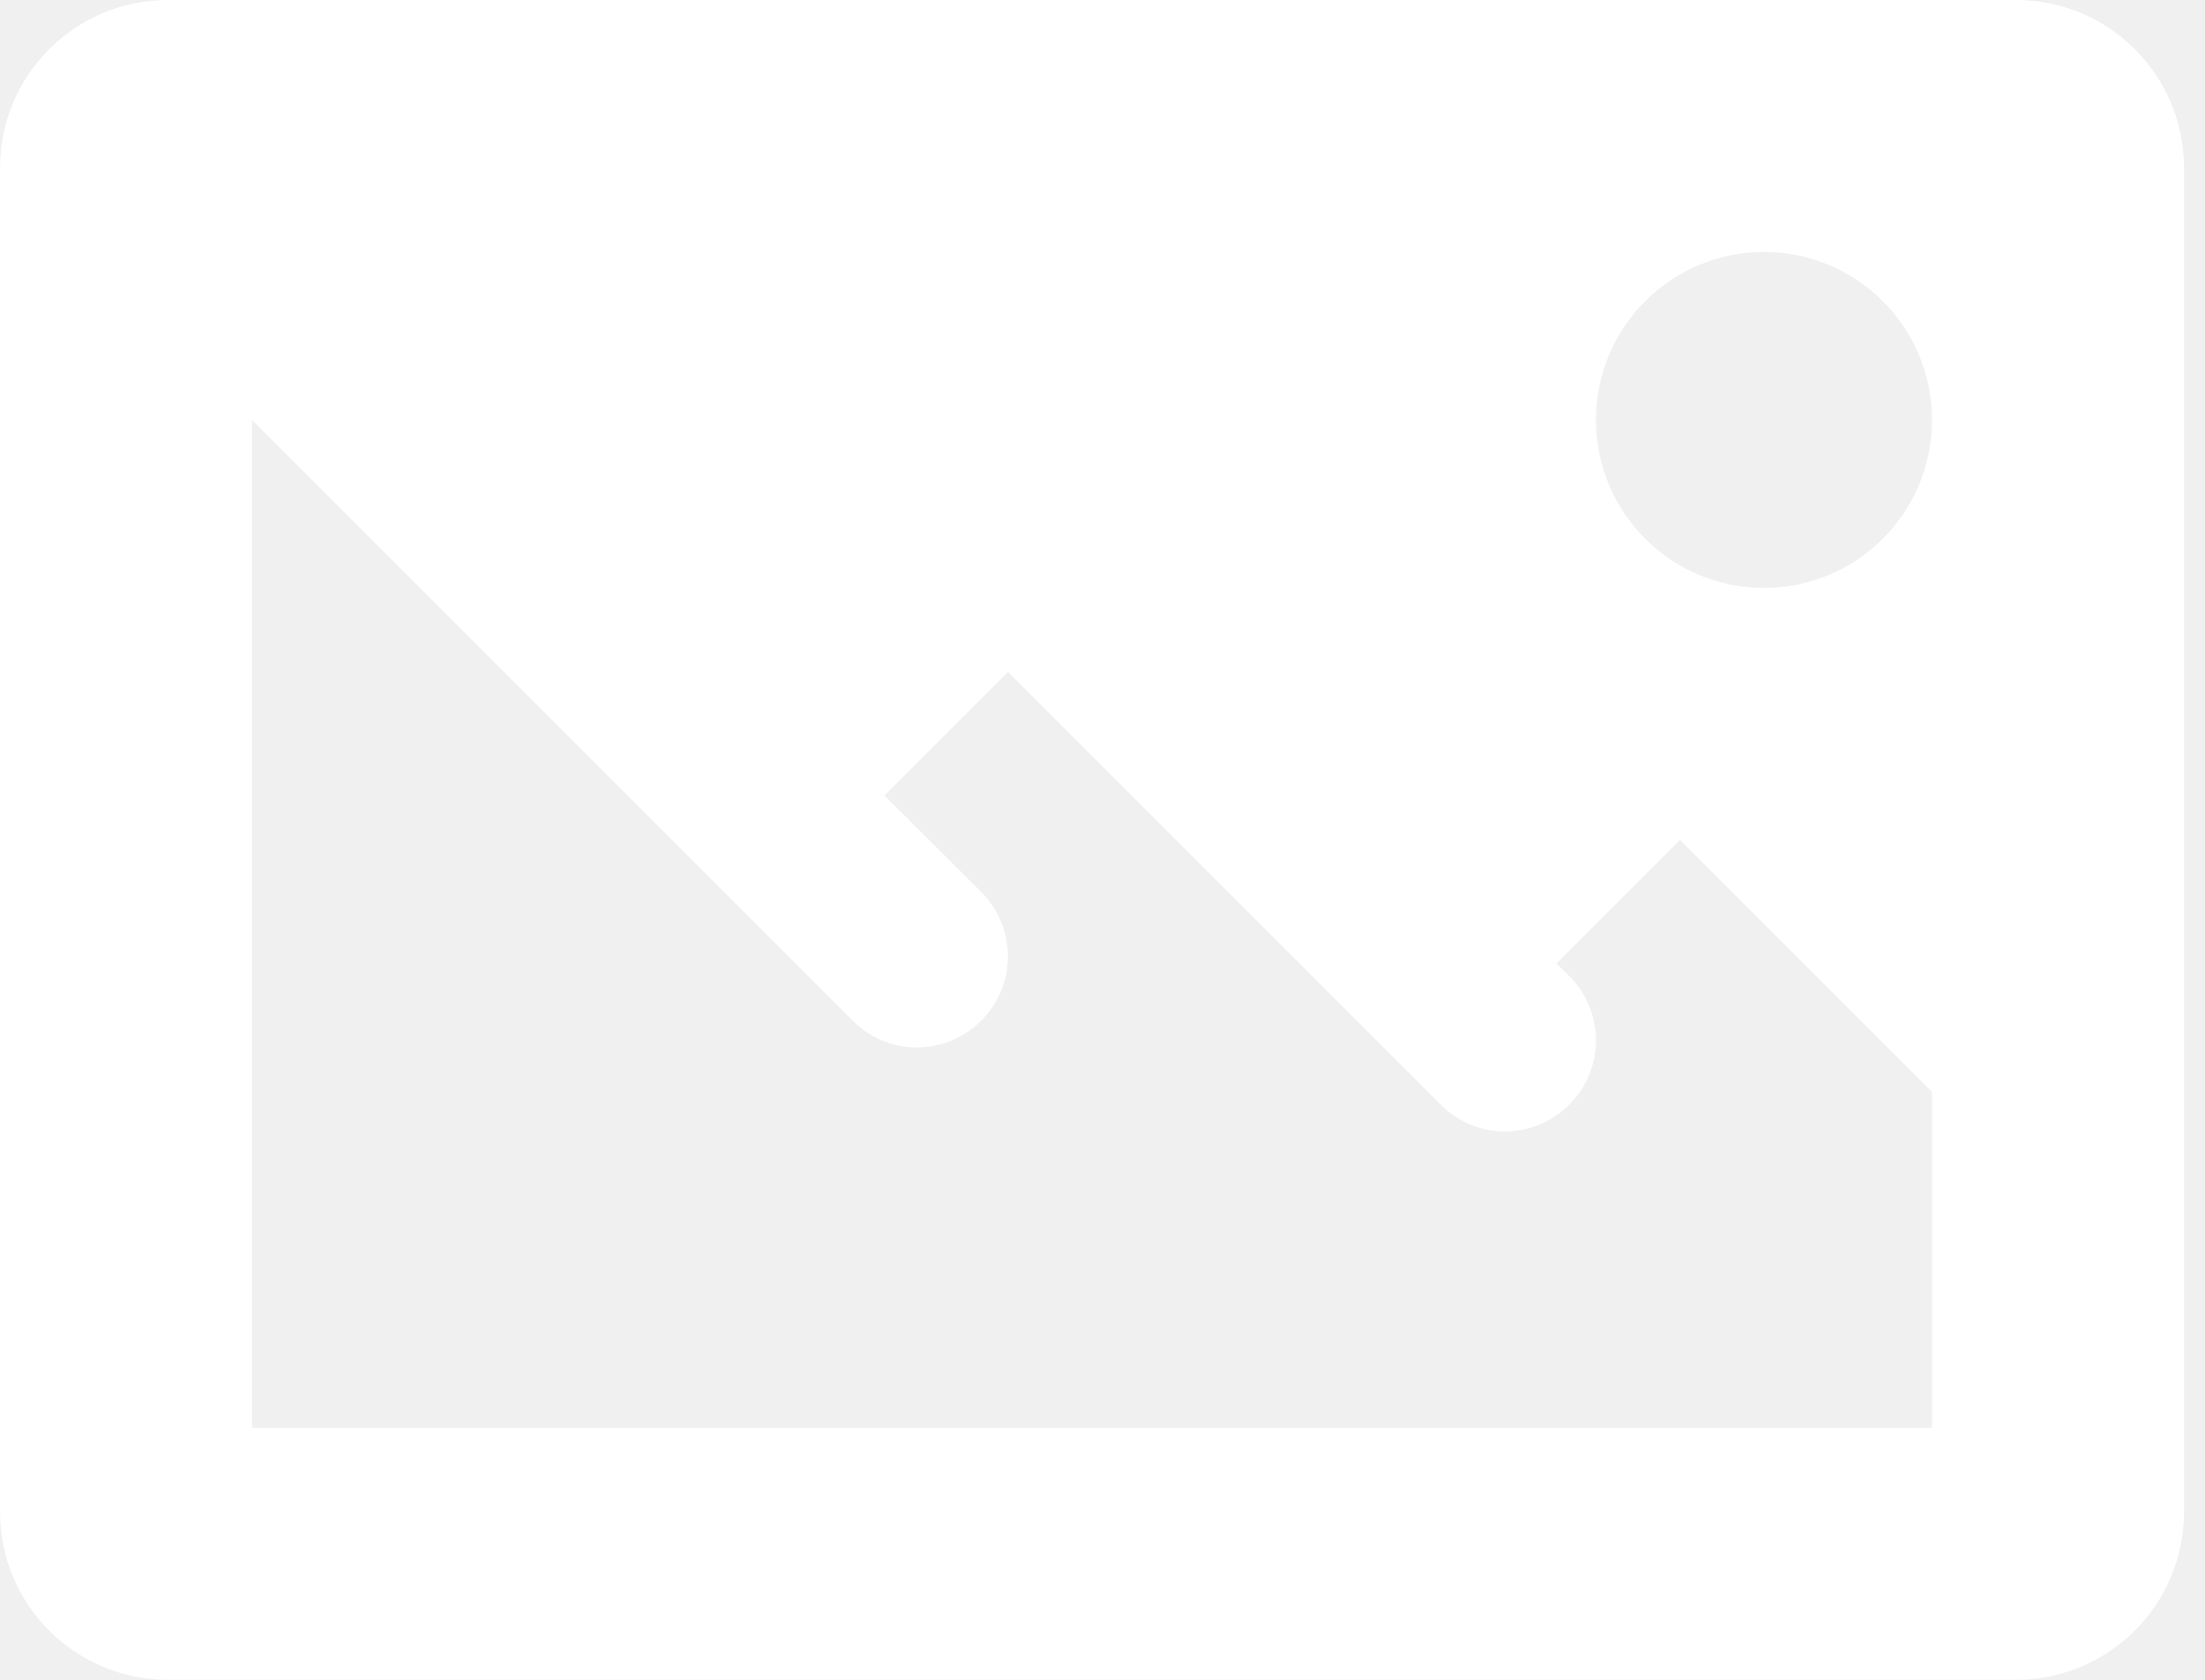
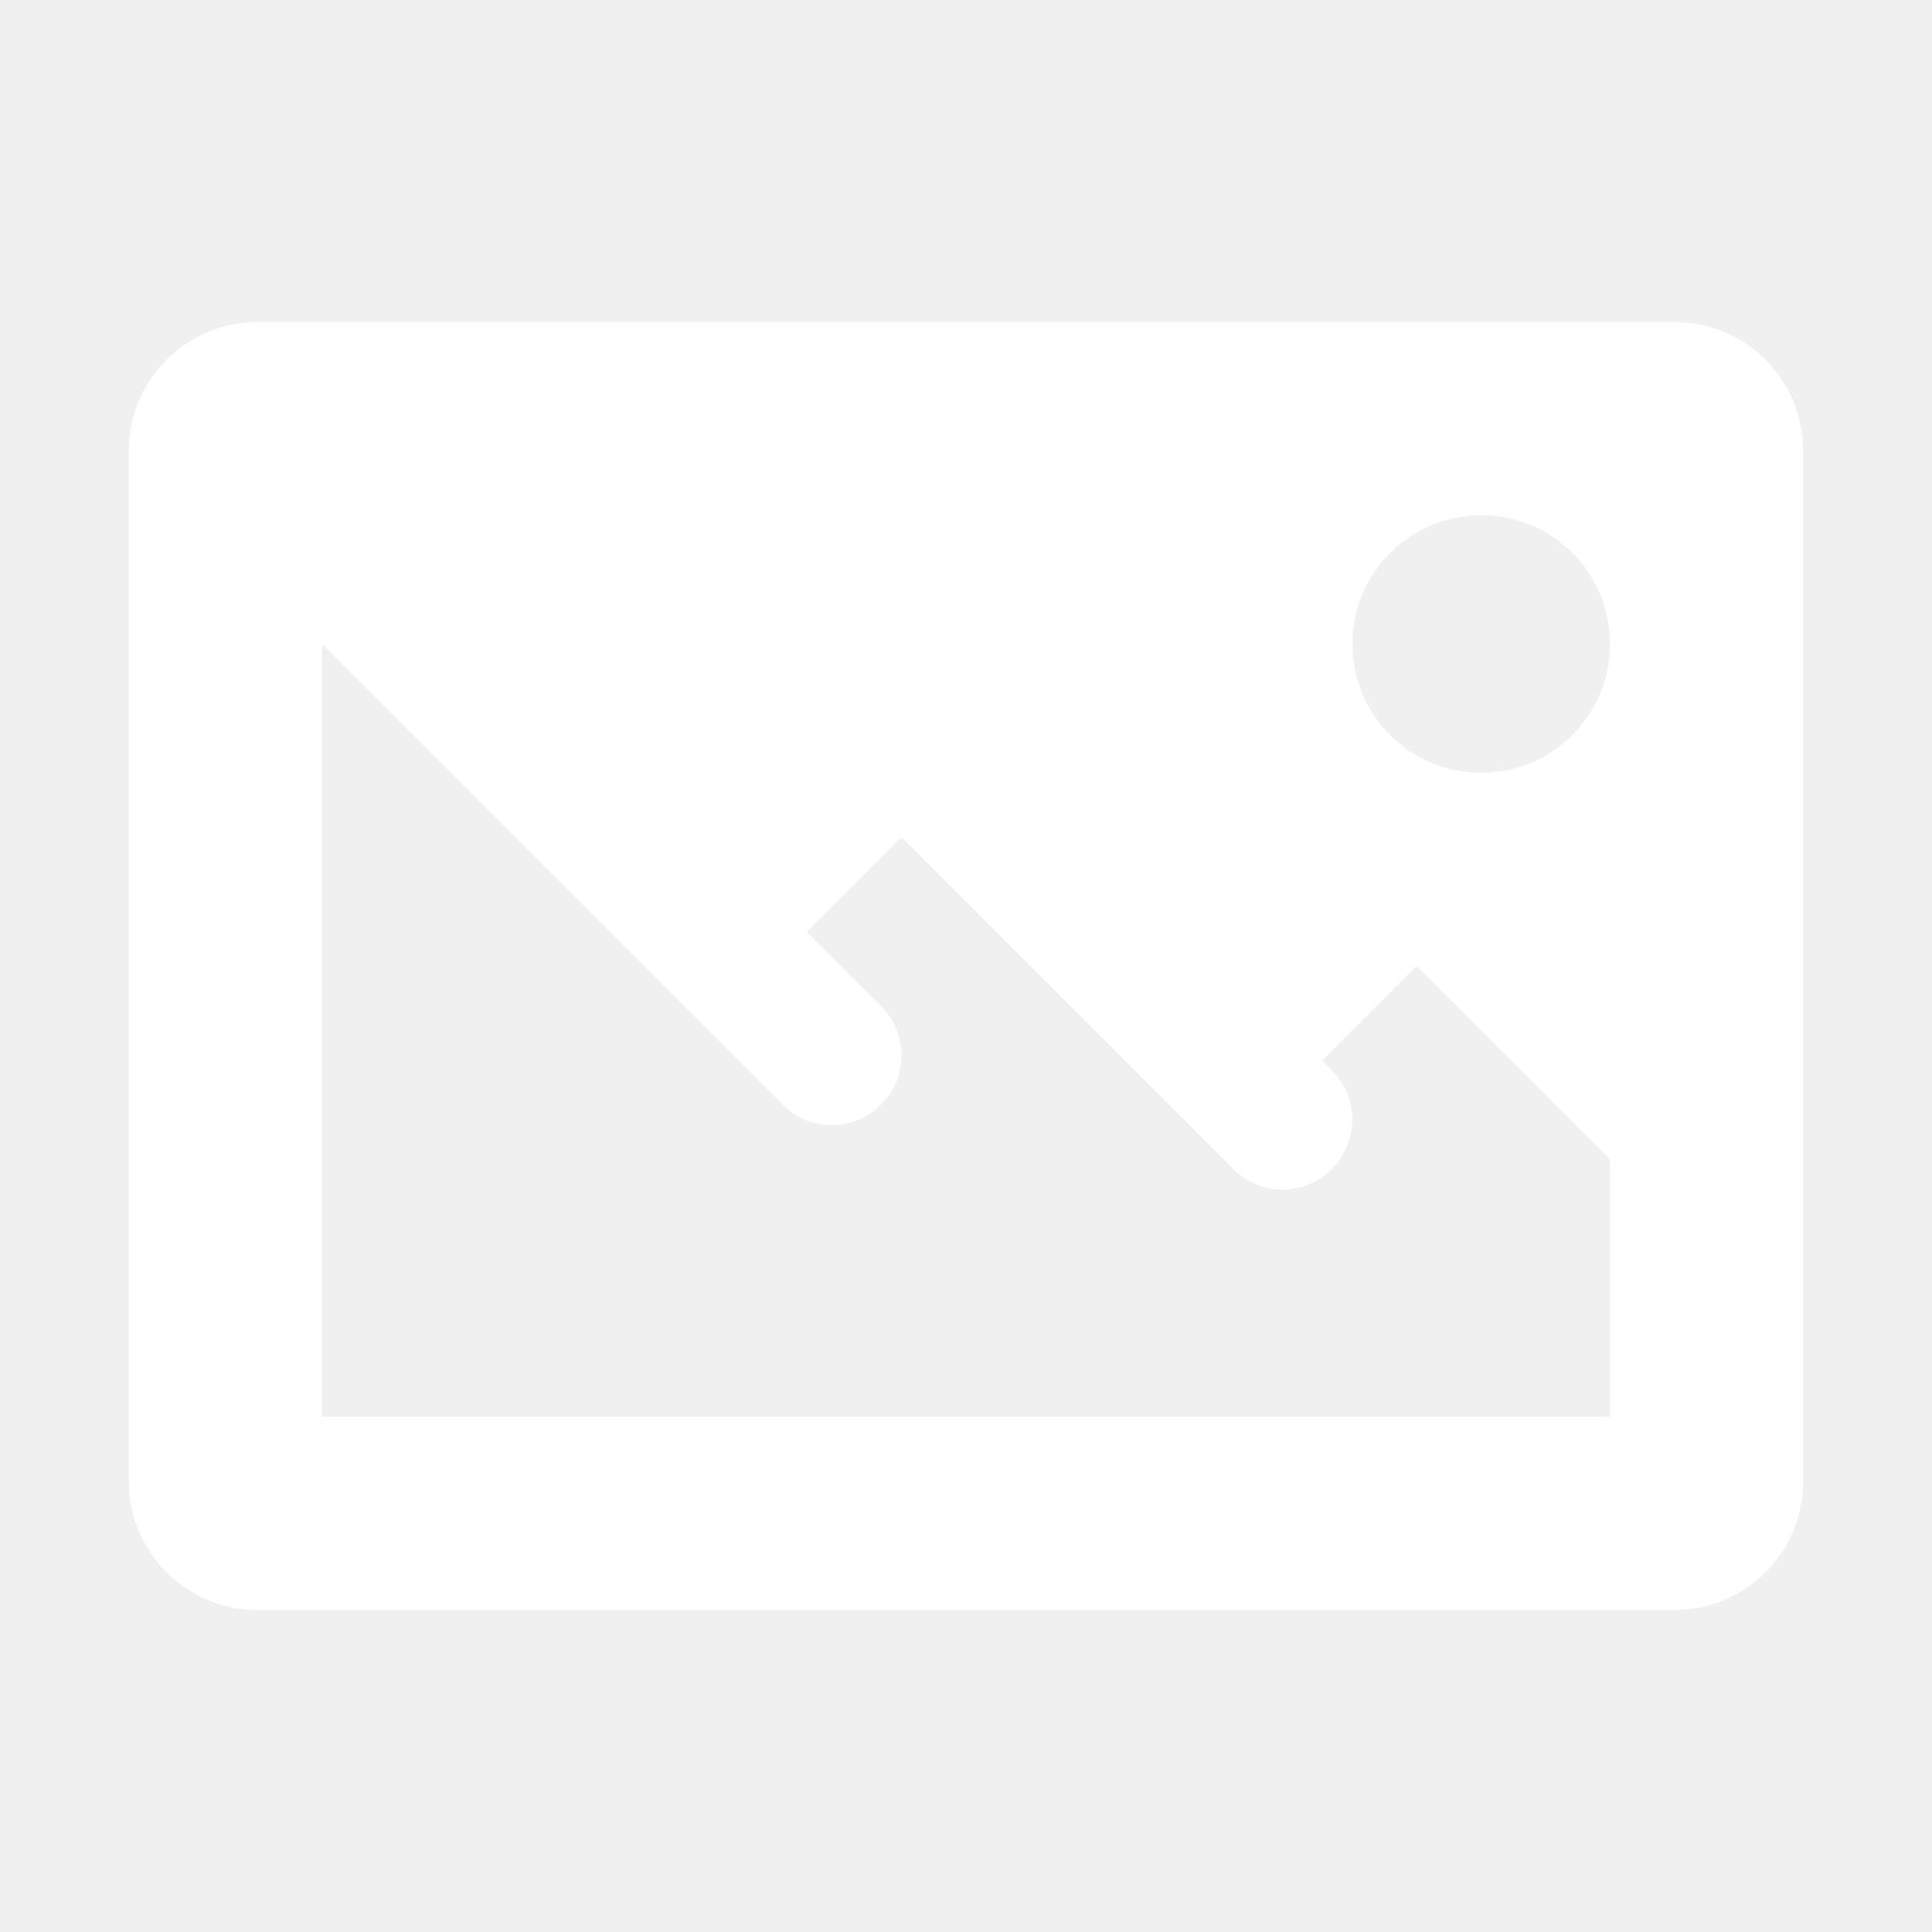
- <svg xmlns="http://www.w3.org/2000/svg" width="21" height="16" viewBox="0 0 21 16" fill="none">
-   <path d="M1.6 0C0.716 0 0 0.716 0 1.6V14.4C0 15.284 0.716 16 1.6 16H19.2C20.084 16 20.8 15.284 20.8 14.4V1.6C20.8 0.716 20.084 0 19.2 0H1.6ZM16.8 2.4C17.684 2.4 18.4 3.116 18.4 4C18.4 4.884 17.684 5.6 16.8 5.6C15.916 5.6 15.2 4.884 15.2 4C15.2 3.116 15.916 2.4 16.8 2.4ZM2.4 4L6.378 7.978L7.2 8.8L8.125 9.725C8.463 10.063 9.008 10.059 9.345 9.722C9.684 9.384 9.684 8.835 9.345 8.497L8.423 7.577L9.6 6.4L11.978 8.778L13.725 10.525C14.063 10.863 14.608 10.86 14.945 10.522C15.284 10.184 15.284 9.635 14.945 9.297L14.823 9.177L16 8L18.4 10.4V13.6H2.4V4Z" fill="white" />
+ <svg xmlns="http://www.w3.org/2000/svg" width="24" height="24" viewBox="0 0 24 24" fill="none">
+   <path d="M3.2 4C2.316 4 1.6 4.716 1.6 5.6V18.4C1.6 19.284 2.316 20 3.2 20H20.8C21.684 20 22.4 19.284 22.4 18.4V5.6C22.4 4.716 21.684 4 20.8 4H3.2ZM18.4 6.4C19.284 6.4 20 7.116 20 8C20 8.884 19.284 9.6 18.4 9.6C17.516 9.6 16.8 8.884 16.8 8C16.8 7.116 17.516 6.4 18.4 6.4ZM4 8L7.978 11.978L8.8 12.8L9.725 13.725C10.062 14.063 10.607 14.059 10.945 13.722C11.283 13.384 11.283 12.835 10.945 12.497L10.023 11.577L11.2 10.4L13.578 12.778L15.325 14.525C15.662 14.863 16.207 14.86 16.545 14.522C16.883 14.184 16.883 13.635 16.545 13.297L16.423 13.177L17.6 12L20 14.4V17.6H4V8Z" fill="white" />
</svg>
